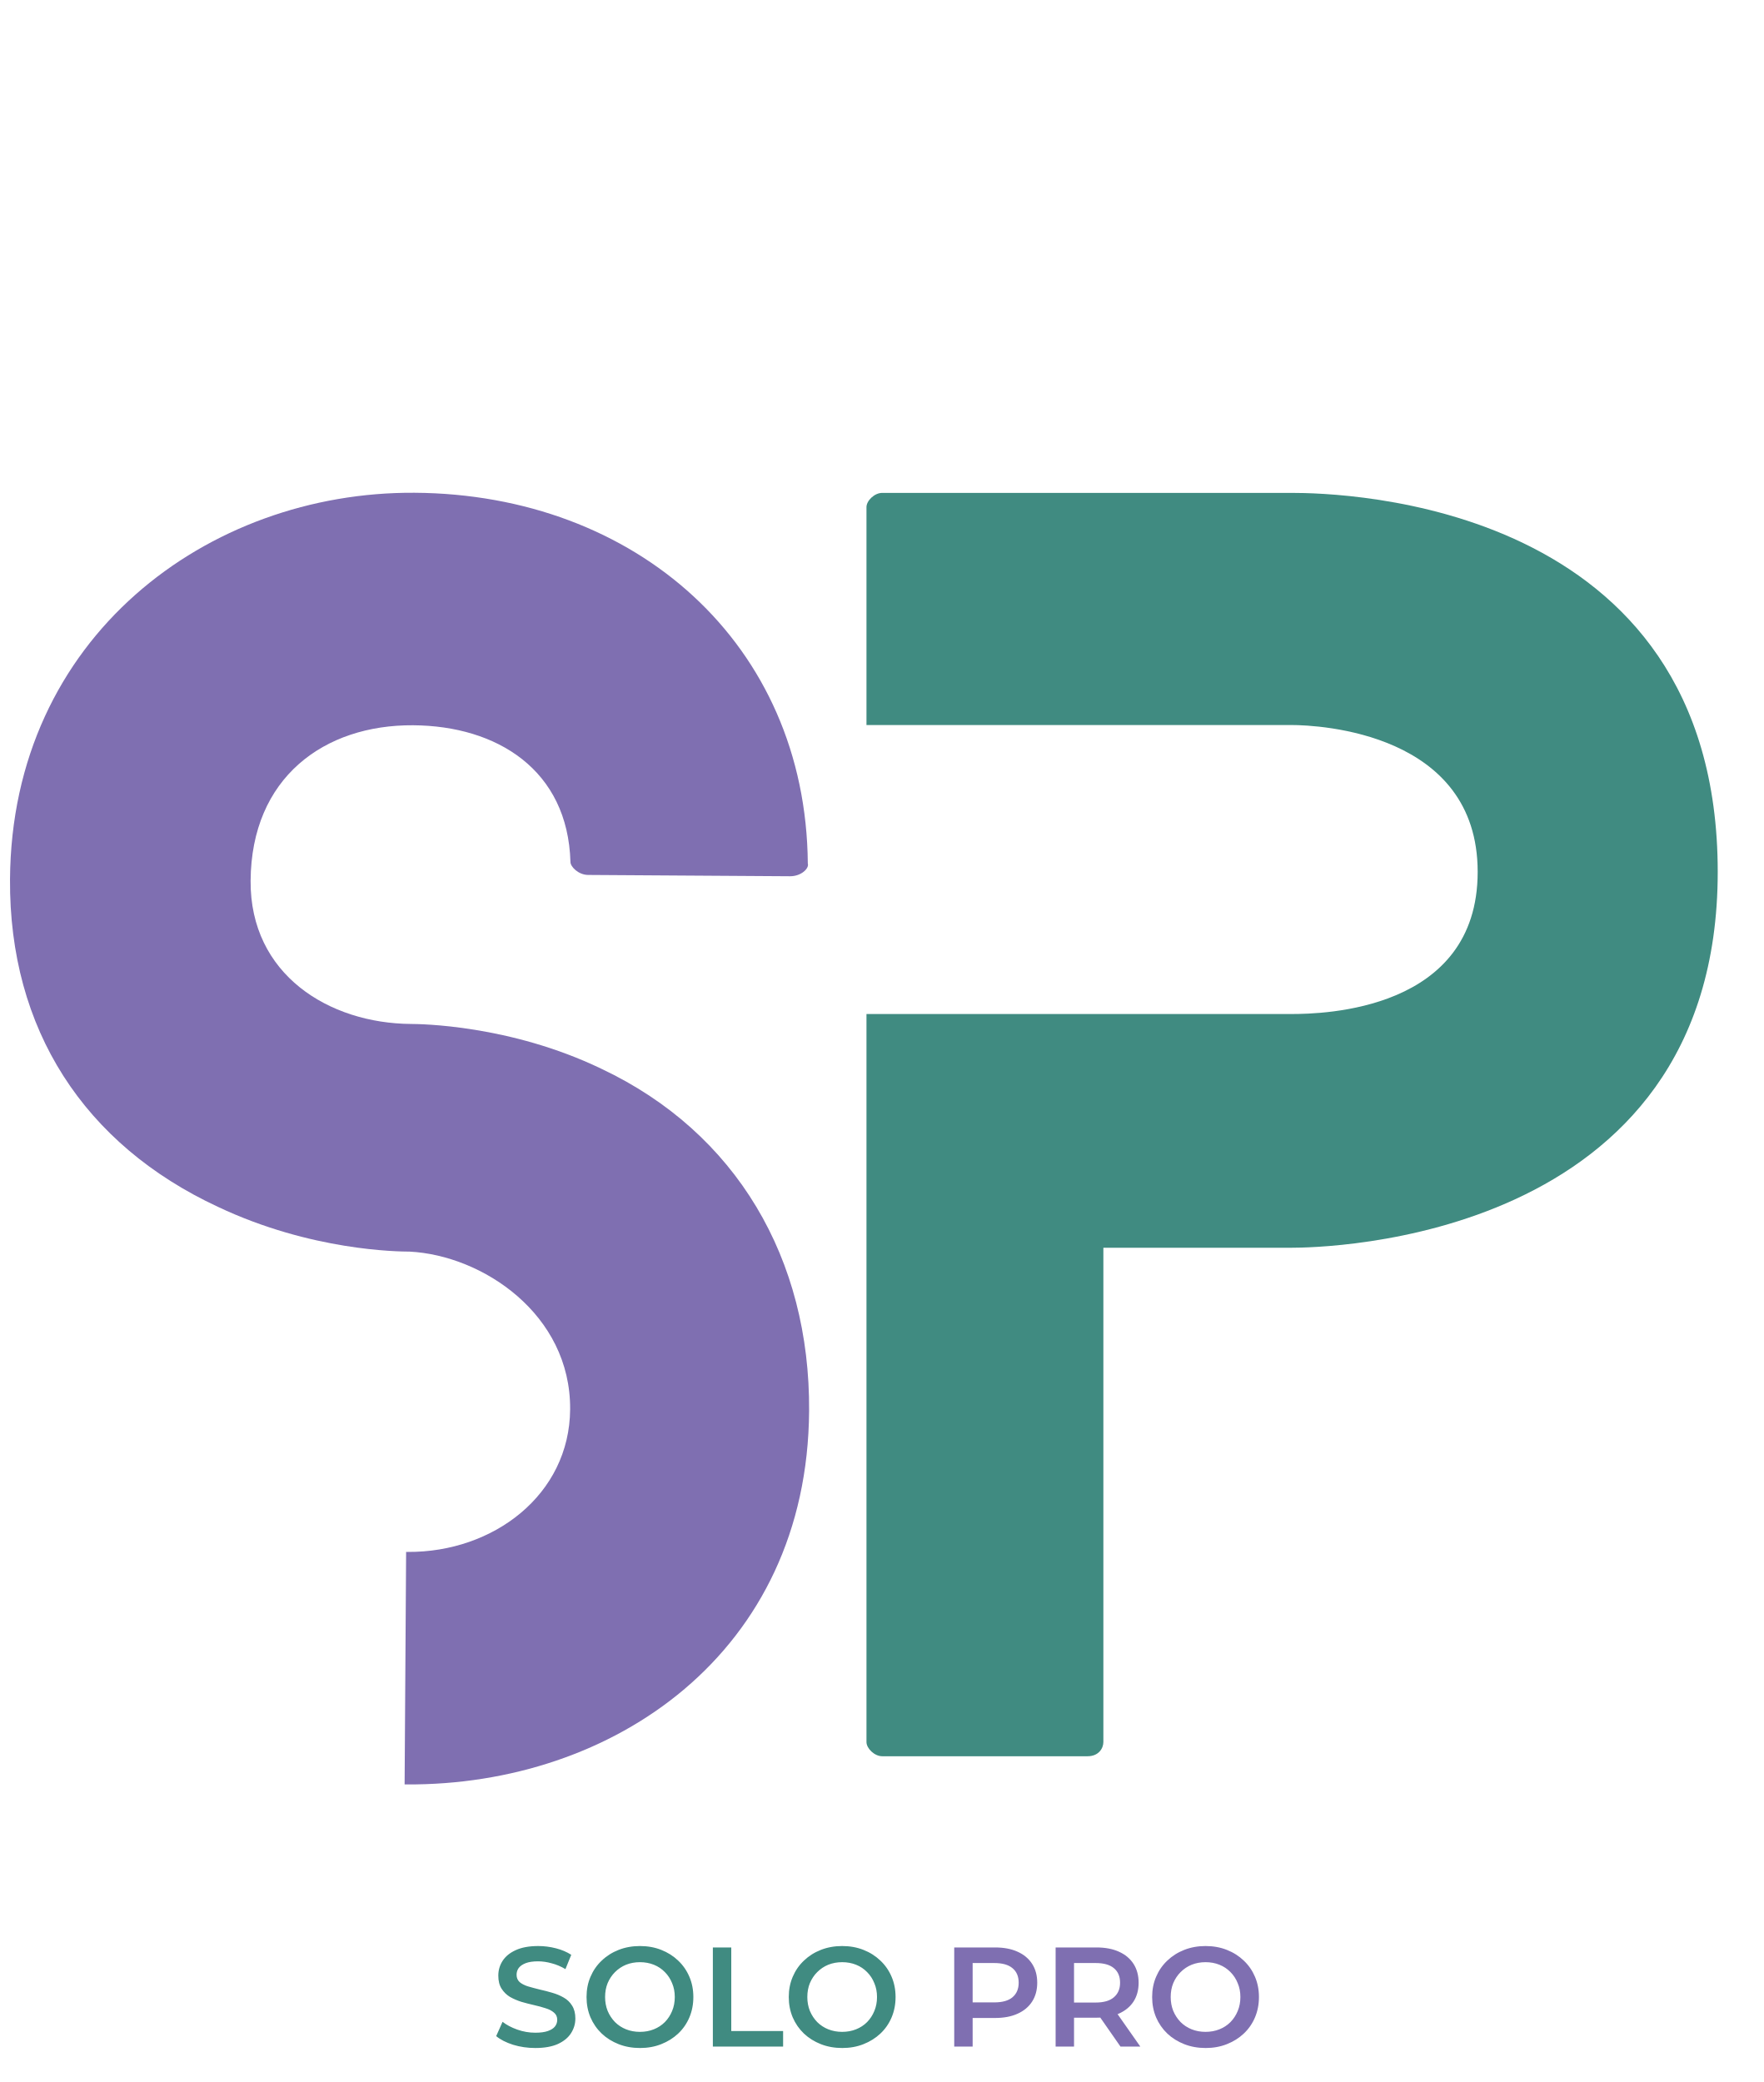
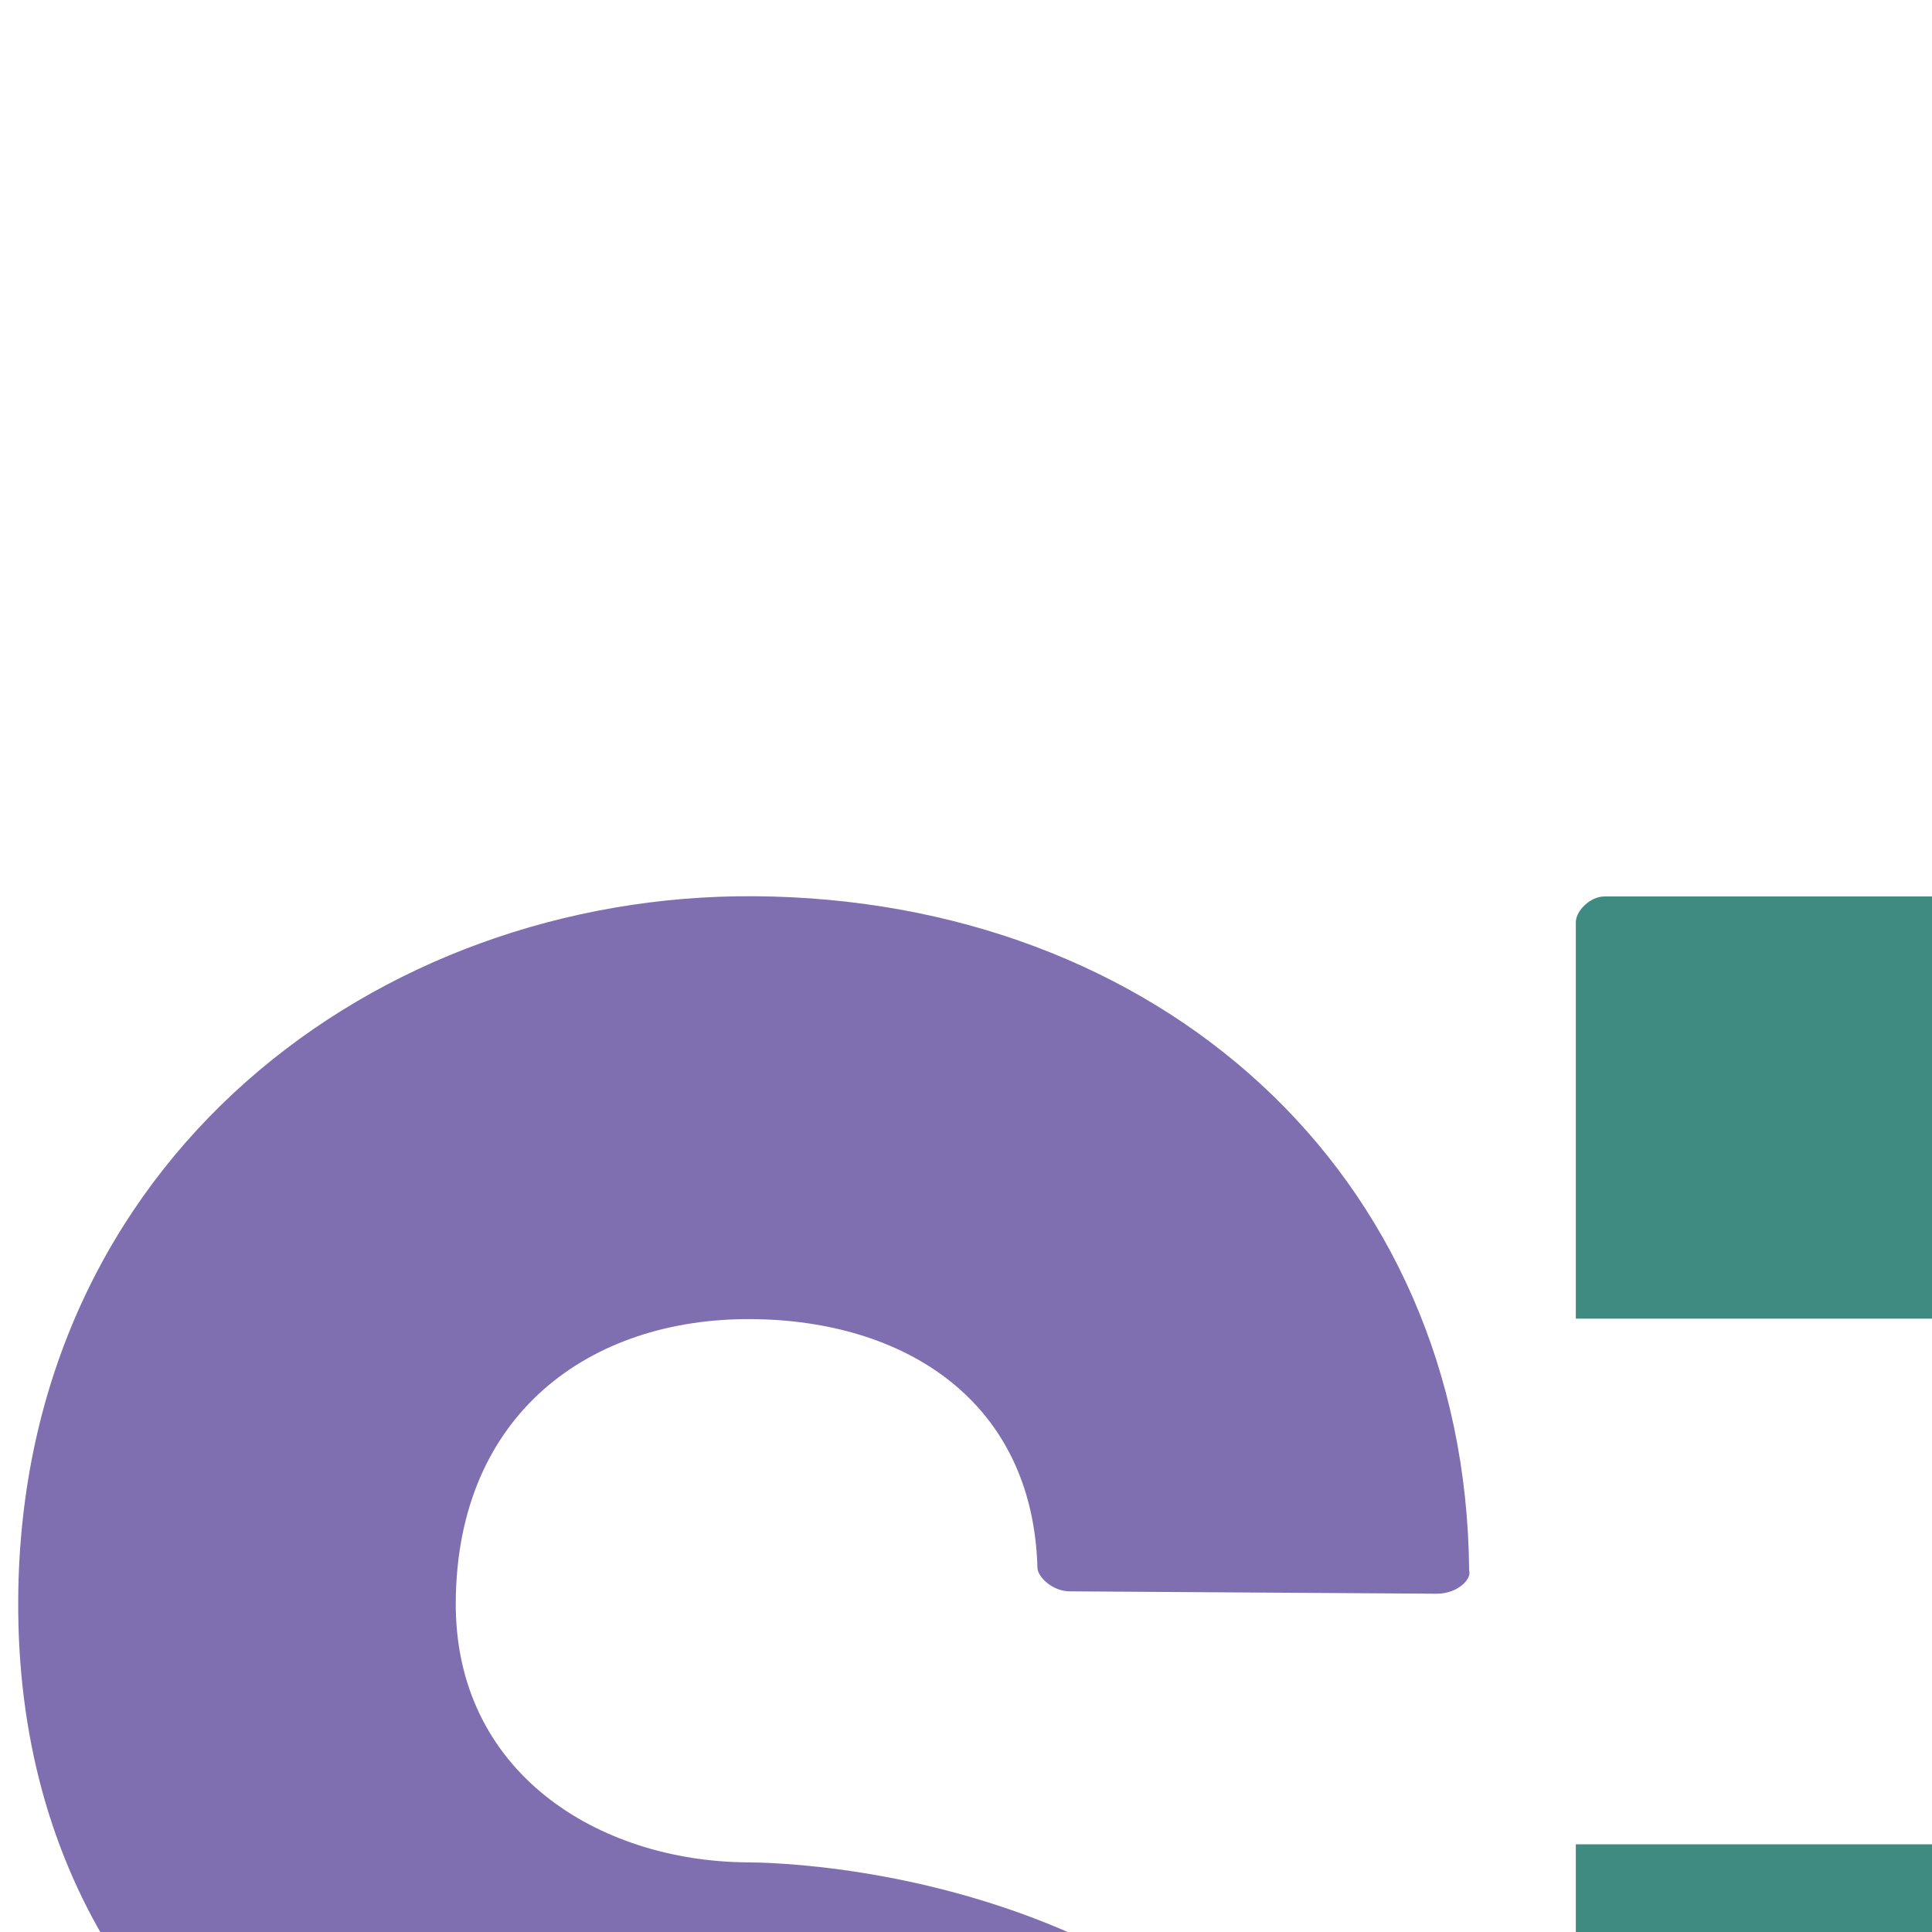
- <svg xmlns="http://www.w3.org/2000/svg" width="249" height="294" viewBox="0 0 249 294" fill="none">
+ <svg xmlns="http://www.w3.org/2000/svg" width="150" height="150" viewBox="0 0 150 150" fill="none">
  <path d="M84.918 150.924C104.012 159.94 114.385 177.791 114.246 199.223C114.025 233.422 86.543 252.169 57.359 251.98C57.359 251.98 57.359 251.98 57.131 251.978L57.344 219.147C57.572 219.148 57.572 219.148 57.572 219.148C69.656 219.227 80.424 211.088 80.503 199.004C80.59 185.553 68.103 177.264 57.846 176.741C56.251 176.731 43.939 176.651 30.755 170.41C11.887 161.623 1.277 145.366 1.414 124.163C1.635 89.963 29.357 69.394 58.541 69.583C89.776 69.786 113.808 90.918 114.063 121.928C114.286 122.614 113.139 123.746 111.543 123.736L83.044 123.551C81.676 123.542 80.543 122.395 80.547 121.711C80.176 108.712 70.184 102.491 58.328 102.415C45.788 102.333 35.48 109.791 35.385 124.383C35.3 137.606 46.427 144.518 58.055 144.594C59.195 144.601 71.962 144.684 84.918 150.924Z" fill="#7F6FB1" />
  <path d="M182.333 69.6C189.469 69.6 242.543 70.715 242.543 123.12C242.543 175.525 186.57 176.194 182.333 176.194H155.796V245.993C155.796 246.885 155.127 248 153.566 248H124.576C123.461 248 122.346 246.885 122.346 245.993V143.19H155.796H182.333C186.793 143.19 208.647 142.744 208.647 123.12C208.647 103.496 186.347 102.381 182.333 102.381H155.796H122.346V71.607C122.346 70.715 123.461 69.6 124.576 69.6H182.333Z" fill="#408B81" />
  <path d="M75.581 289.2C74.488 289.2 73.441 289.047 72.441 288.74C71.441 288.42 70.648 288.013 70.061 287.52L70.961 285.5C71.521 285.94 72.215 286.307 73.041 286.6C73.868 286.893 74.715 287.04 75.581 287.04C76.315 287.04 76.908 286.96 77.361 286.8C77.815 286.64 78.148 286.427 78.361 286.16C78.575 285.88 78.681 285.567 78.681 285.22C78.681 284.793 78.528 284.453 78.221 284.2C77.915 283.933 77.515 283.727 77.021 283.58C76.541 283.42 76.001 283.273 75.401 283.14C74.815 283.007 74.221 282.853 73.621 282.68C73.035 282.493 72.495 282.26 72.001 281.98C71.521 281.687 71.128 281.3 70.821 280.82C70.515 280.34 70.361 279.727 70.361 278.98C70.361 278.22 70.561 277.527 70.961 276.9C71.375 276.26 71.995 275.753 72.821 275.38C73.661 274.993 74.721 274.8 76.001 274.8C76.841 274.8 77.675 274.907 78.501 275.12C79.328 275.333 80.048 275.64 80.661 276.04L79.841 278.06C79.215 277.687 78.568 277.413 77.901 277.24C77.235 277.053 76.595 276.96 75.981 276.96C75.261 276.96 74.675 277.047 74.221 277.22C73.781 277.393 73.455 277.62 73.241 277.9C73.041 278.18 72.941 278.5 72.941 278.86C72.941 279.287 73.088 279.633 73.381 279.9C73.688 280.153 74.081 280.353 74.561 280.5C75.055 280.647 75.601 280.793 76.201 280.94C76.801 281.073 77.395 281.227 77.981 281.4C78.581 281.573 79.121 281.8 79.601 282.08C80.095 282.36 80.488 282.74 80.781 283.22C81.088 283.7 81.241 284.307 81.241 285.04C81.241 285.787 81.035 286.48 80.621 287.12C80.221 287.747 79.601 288.253 78.761 288.64C77.921 289.013 76.861 289.2 75.581 289.2ZM90.379 289.2C89.286 289.2 88.279 289.02 87.359 288.66C86.439 288.3 85.639 287.8 84.96 287.16C84.279 286.507 83.753 285.747 83.379 284.88C83.006 284 82.82 283.04 82.82 282C82.82 280.96 83.006 280.007 83.379 279.14C83.753 278.26 84.279 277.5 84.96 276.86C85.639 276.207 86.439 275.7 87.359 275.34C88.279 274.98 89.279 274.8 90.359 274.8C91.453 274.8 92.453 274.98 93.359 275.34C94.279 275.7 95.079 276.207 95.76 276.86C96.439 277.5 96.966 278.26 97.34 279.14C97.713 280.007 97.9 280.96 97.9 282C97.9 283.04 97.713 284 97.34 284.88C96.966 285.76 96.439 286.52 95.76 287.16C95.079 287.8 94.279 288.3 93.359 288.66C92.453 289.02 91.46 289.2 90.379 289.2ZM90.359 286.92C91.066 286.92 91.719 286.8 92.32 286.56C92.919 286.32 93.439 285.98 93.879 285.54C94.32 285.087 94.659 284.567 94.9 283.98C95.153 283.38 95.279 282.72 95.279 282C95.279 281.28 95.153 280.627 94.9 280.04C94.659 279.44 94.32 278.92 93.879 278.48C93.439 278.027 92.919 277.68 92.32 277.44C91.719 277.2 91.066 277.08 90.359 277.08C89.653 277.08 88.999 277.2 88.4 277.44C87.813 277.68 87.293 278.027 86.84 278.48C86.4 278.92 86.053 279.44 85.799 280.04C85.559 280.627 85.439 281.28 85.439 282C85.439 282.707 85.559 283.36 85.799 283.96C86.053 284.56 86.4 285.087 86.84 285.54C87.279 285.98 87.799 286.32 88.4 286.56C88.999 286.8 89.653 286.92 90.359 286.92ZM100.655 289V275H103.255V286.8H110.575V289H100.655ZM118.934 289.2C117.841 289.2 116.834 289.02 115.914 288.66C114.994 288.3 114.194 287.8 113.514 287.16C112.834 286.507 112.307 285.747 111.934 284.88C111.561 284 111.374 283.04 111.374 282C111.374 280.96 111.561 280.007 111.934 279.14C112.307 278.26 112.834 277.5 113.514 276.86C114.194 276.207 114.994 275.7 115.914 275.34C116.834 274.98 117.834 274.8 118.914 274.8C120.007 274.8 121.007 274.98 121.914 275.34C122.834 275.7 123.634 276.207 124.314 276.86C124.994 277.5 125.521 278.26 125.894 279.14C126.267 280.007 126.454 280.96 126.454 282C126.454 283.04 126.267 284 125.894 284.88C125.521 285.76 124.994 286.52 124.314 287.16C123.634 287.8 122.834 288.3 121.914 288.66C121.007 289.02 120.014 289.2 118.934 289.2ZM118.914 286.92C119.621 286.92 120.274 286.8 120.874 286.56C121.474 286.32 121.994 285.98 122.434 285.54C122.874 285.087 123.214 284.567 123.454 283.98C123.707 283.38 123.834 282.72 123.834 282C123.834 281.28 123.707 280.627 123.454 280.04C123.214 279.44 122.874 278.92 122.434 278.48C121.994 278.027 121.474 277.68 120.874 277.44C120.274 277.2 119.621 277.08 118.914 277.08C118.207 277.08 117.554 277.2 116.954 277.44C116.367 277.68 115.847 278.027 115.394 278.48C114.954 278.92 114.607 279.44 114.354 280.04C114.114 280.627 113.994 281.28 113.994 282C113.994 282.707 114.114 283.36 114.354 283.96C114.607 284.56 114.954 285.087 115.394 285.54C115.834 285.98 116.354 286.32 116.954 286.56C117.554 286.8 118.207 286.92 118.914 286.92Z" fill="#408B81" />
  <path d="M134.737 289V275H140.497C141.737 275 142.797 275.2 143.677 275.6C144.571 276 145.257 276.573 145.737 277.32C146.217 278.067 146.457 278.953 146.457 279.98C146.457 281.007 146.217 281.893 145.737 282.64C145.257 283.387 144.571 283.96 143.677 284.36C142.797 284.76 141.737 284.96 140.497 284.96H136.177L137.337 283.74V289H134.737ZM137.337 284.02L136.177 282.76H140.377C141.524 282.76 142.384 282.52 142.957 282.04C143.544 281.547 143.837 280.86 143.837 279.98C143.837 279.087 143.544 278.4 142.957 277.92C142.384 277.44 141.524 277.2 140.377 277.2H136.177L137.337 275.92V284.02ZM149.054 289V275H154.814C156.054 275 157.114 275.2 157.994 275.6C158.887 276 159.574 276.573 160.054 277.32C160.534 278.067 160.774 278.953 160.774 279.98C160.774 281.007 160.534 281.893 160.054 282.64C159.574 283.373 158.887 283.94 157.994 284.34C157.114 284.727 156.054 284.92 154.814 284.92H150.494L151.654 283.74V289H149.054ZM158.214 289L154.674 283.92H157.454L161.014 289H158.214ZM151.654 284.02L150.494 282.78H154.694C155.84 282.78 156.7 282.533 157.274 282.04C157.86 281.547 158.154 280.86 158.154 279.98C158.154 279.087 157.86 278.4 157.274 277.92C156.7 277.44 155.84 277.2 154.694 277.2H150.494L151.654 275.92V284.02ZM170.243 289.2C169.149 289.2 168.143 289.02 167.223 288.66C166.303 288.3 165.503 287.8 164.823 287.16C164.143 286.507 163.616 285.747 163.243 284.88C162.869 284 162.683 283.04 162.683 282C162.683 280.96 162.869 280.007 163.243 279.14C163.616 278.26 164.143 277.5 164.823 276.86C165.503 276.207 166.303 275.7 167.223 275.34C168.143 274.98 169.143 274.8 170.223 274.8C171.316 274.8 172.316 274.98 173.223 275.34C174.143 275.7 174.943 276.207 175.623 276.86C176.303 277.5 176.829 278.26 177.203 279.14C177.576 280.007 177.763 280.96 177.763 282C177.763 283.04 177.576 284 177.203 284.88C176.829 285.76 176.303 286.52 175.623 287.16C174.943 287.8 174.143 288.3 173.223 288.66C172.316 289.02 171.323 289.2 170.243 289.2ZM170.223 286.92C170.929 286.92 171.583 286.8 172.183 286.56C172.783 286.32 173.303 285.98 173.743 285.54C174.183 285.087 174.523 284.567 174.763 283.98C175.016 283.38 175.143 282.72 175.143 282C175.143 281.28 175.016 280.627 174.763 280.04C174.523 279.44 174.183 278.92 173.743 278.48C173.303 278.027 172.783 277.68 172.183 277.44C171.583 277.2 170.929 277.08 170.223 277.08C169.516 277.08 168.863 277.2 168.263 277.44C167.676 277.68 167.156 278.027 166.703 278.48C166.263 278.92 165.916 279.44 165.663 280.04C165.423 280.627 165.303 281.28 165.303 282C165.303 282.707 165.423 283.36 165.663 283.96C165.916 284.56 166.263 285.087 166.703 285.54C167.143 285.98 167.663 286.32 168.263 286.56C168.863 286.8 169.516 286.92 170.223 286.92Z" fill="#7F6FB1" />
</svg>
